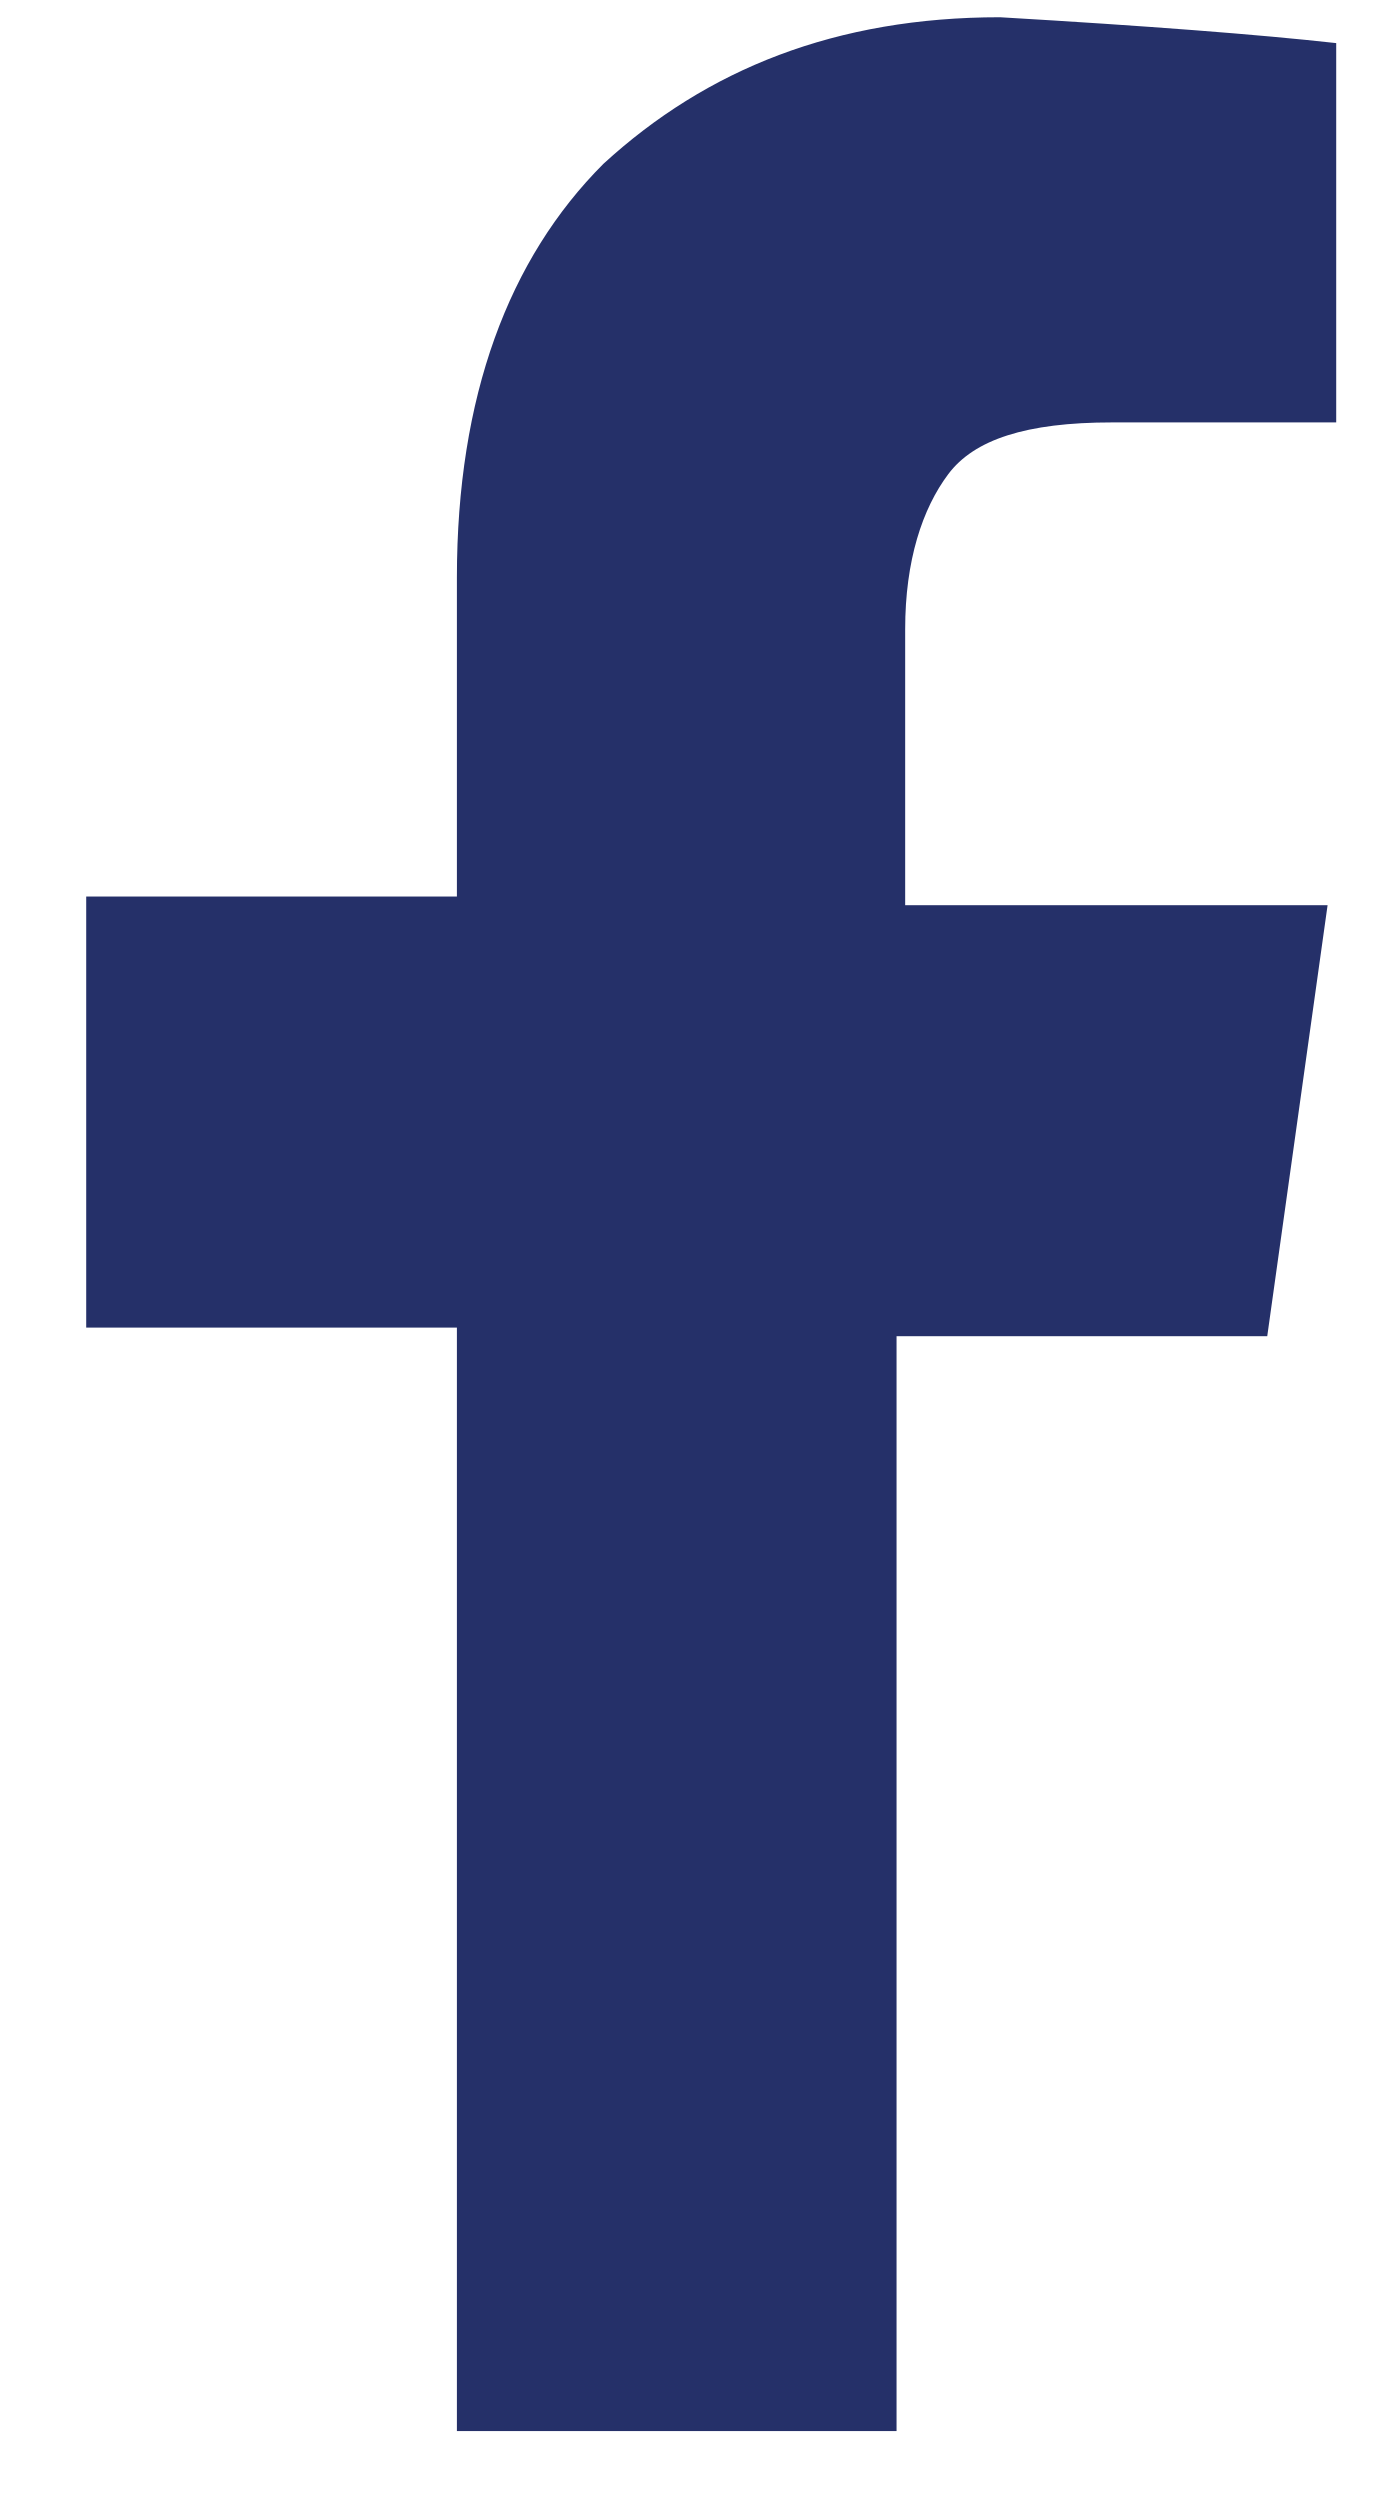
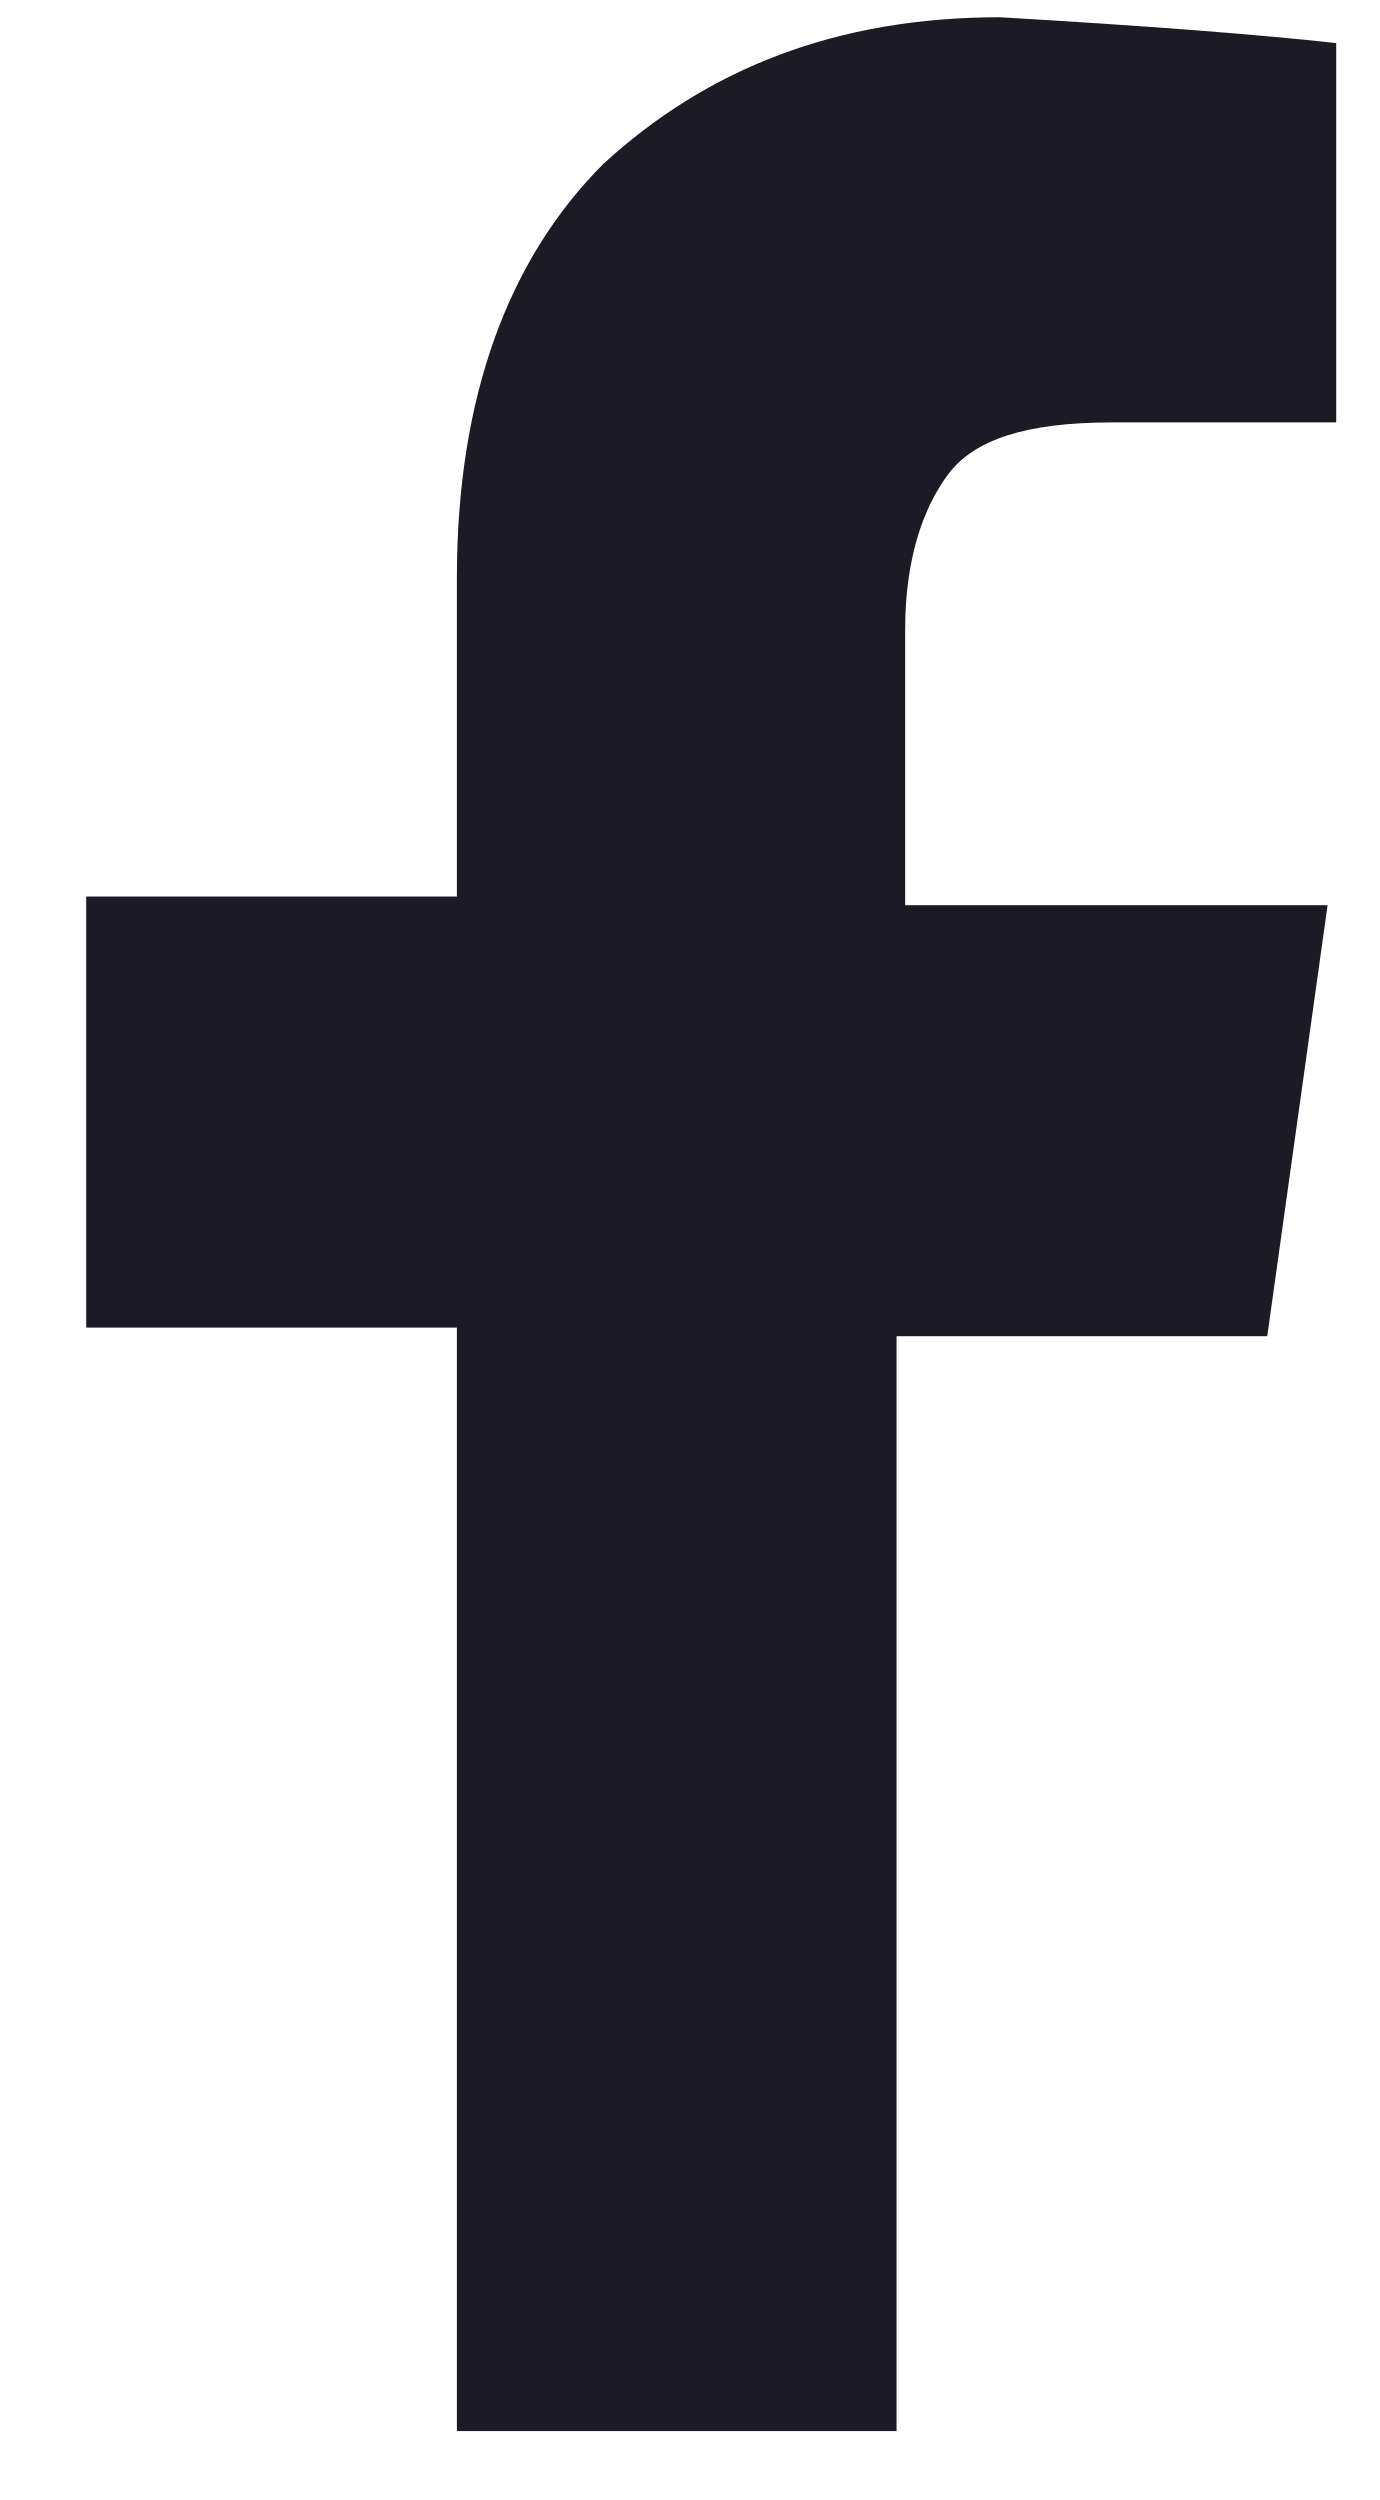
<svg xmlns="http://www.w3.org/2000/svg" version="1.1" id="Layer_1" x="0px" y="0px" width="16px" height="29px" viewBox="0 0 16 29" style="enable-background:new 0 0 16 29;" xml:space="preserve">
  <style type="text/css">
	.st0{enable-background:new    ;}
- 	.st1{fill:#253069;}
+ 	.st1{fill:#1B1A25;}
</style>
  <g id="studio-big-letter-light_x40_2x" transform="translate(-362, -7327)">
    <g id="footer" transform="translate(0, 7182)">
      <g id="social" transform="translate(330, 120)">
        <g id="icon">
          <g class="st0">
            <path class="st1" d="M47.5,25.5v4.4h-2.6c-1,0-1.6,0.2-1.9,0.6c-0.3,0.4-0.5,1-0.5,1.8v3.2h4.9l-0.7,5h-4.3v12.7h-5.1V40.4H33       v-5h4.3v-3.7c0-2.1,0.6-3.7,1.7-4.8c1.2-1.1,2.7-1.7,4.6-1.7C45.3,25.3,46.6,25.4,47.5,25.5z" />
          </g>
        </g>
      </g>
    </g>
  </g>
</svg>
